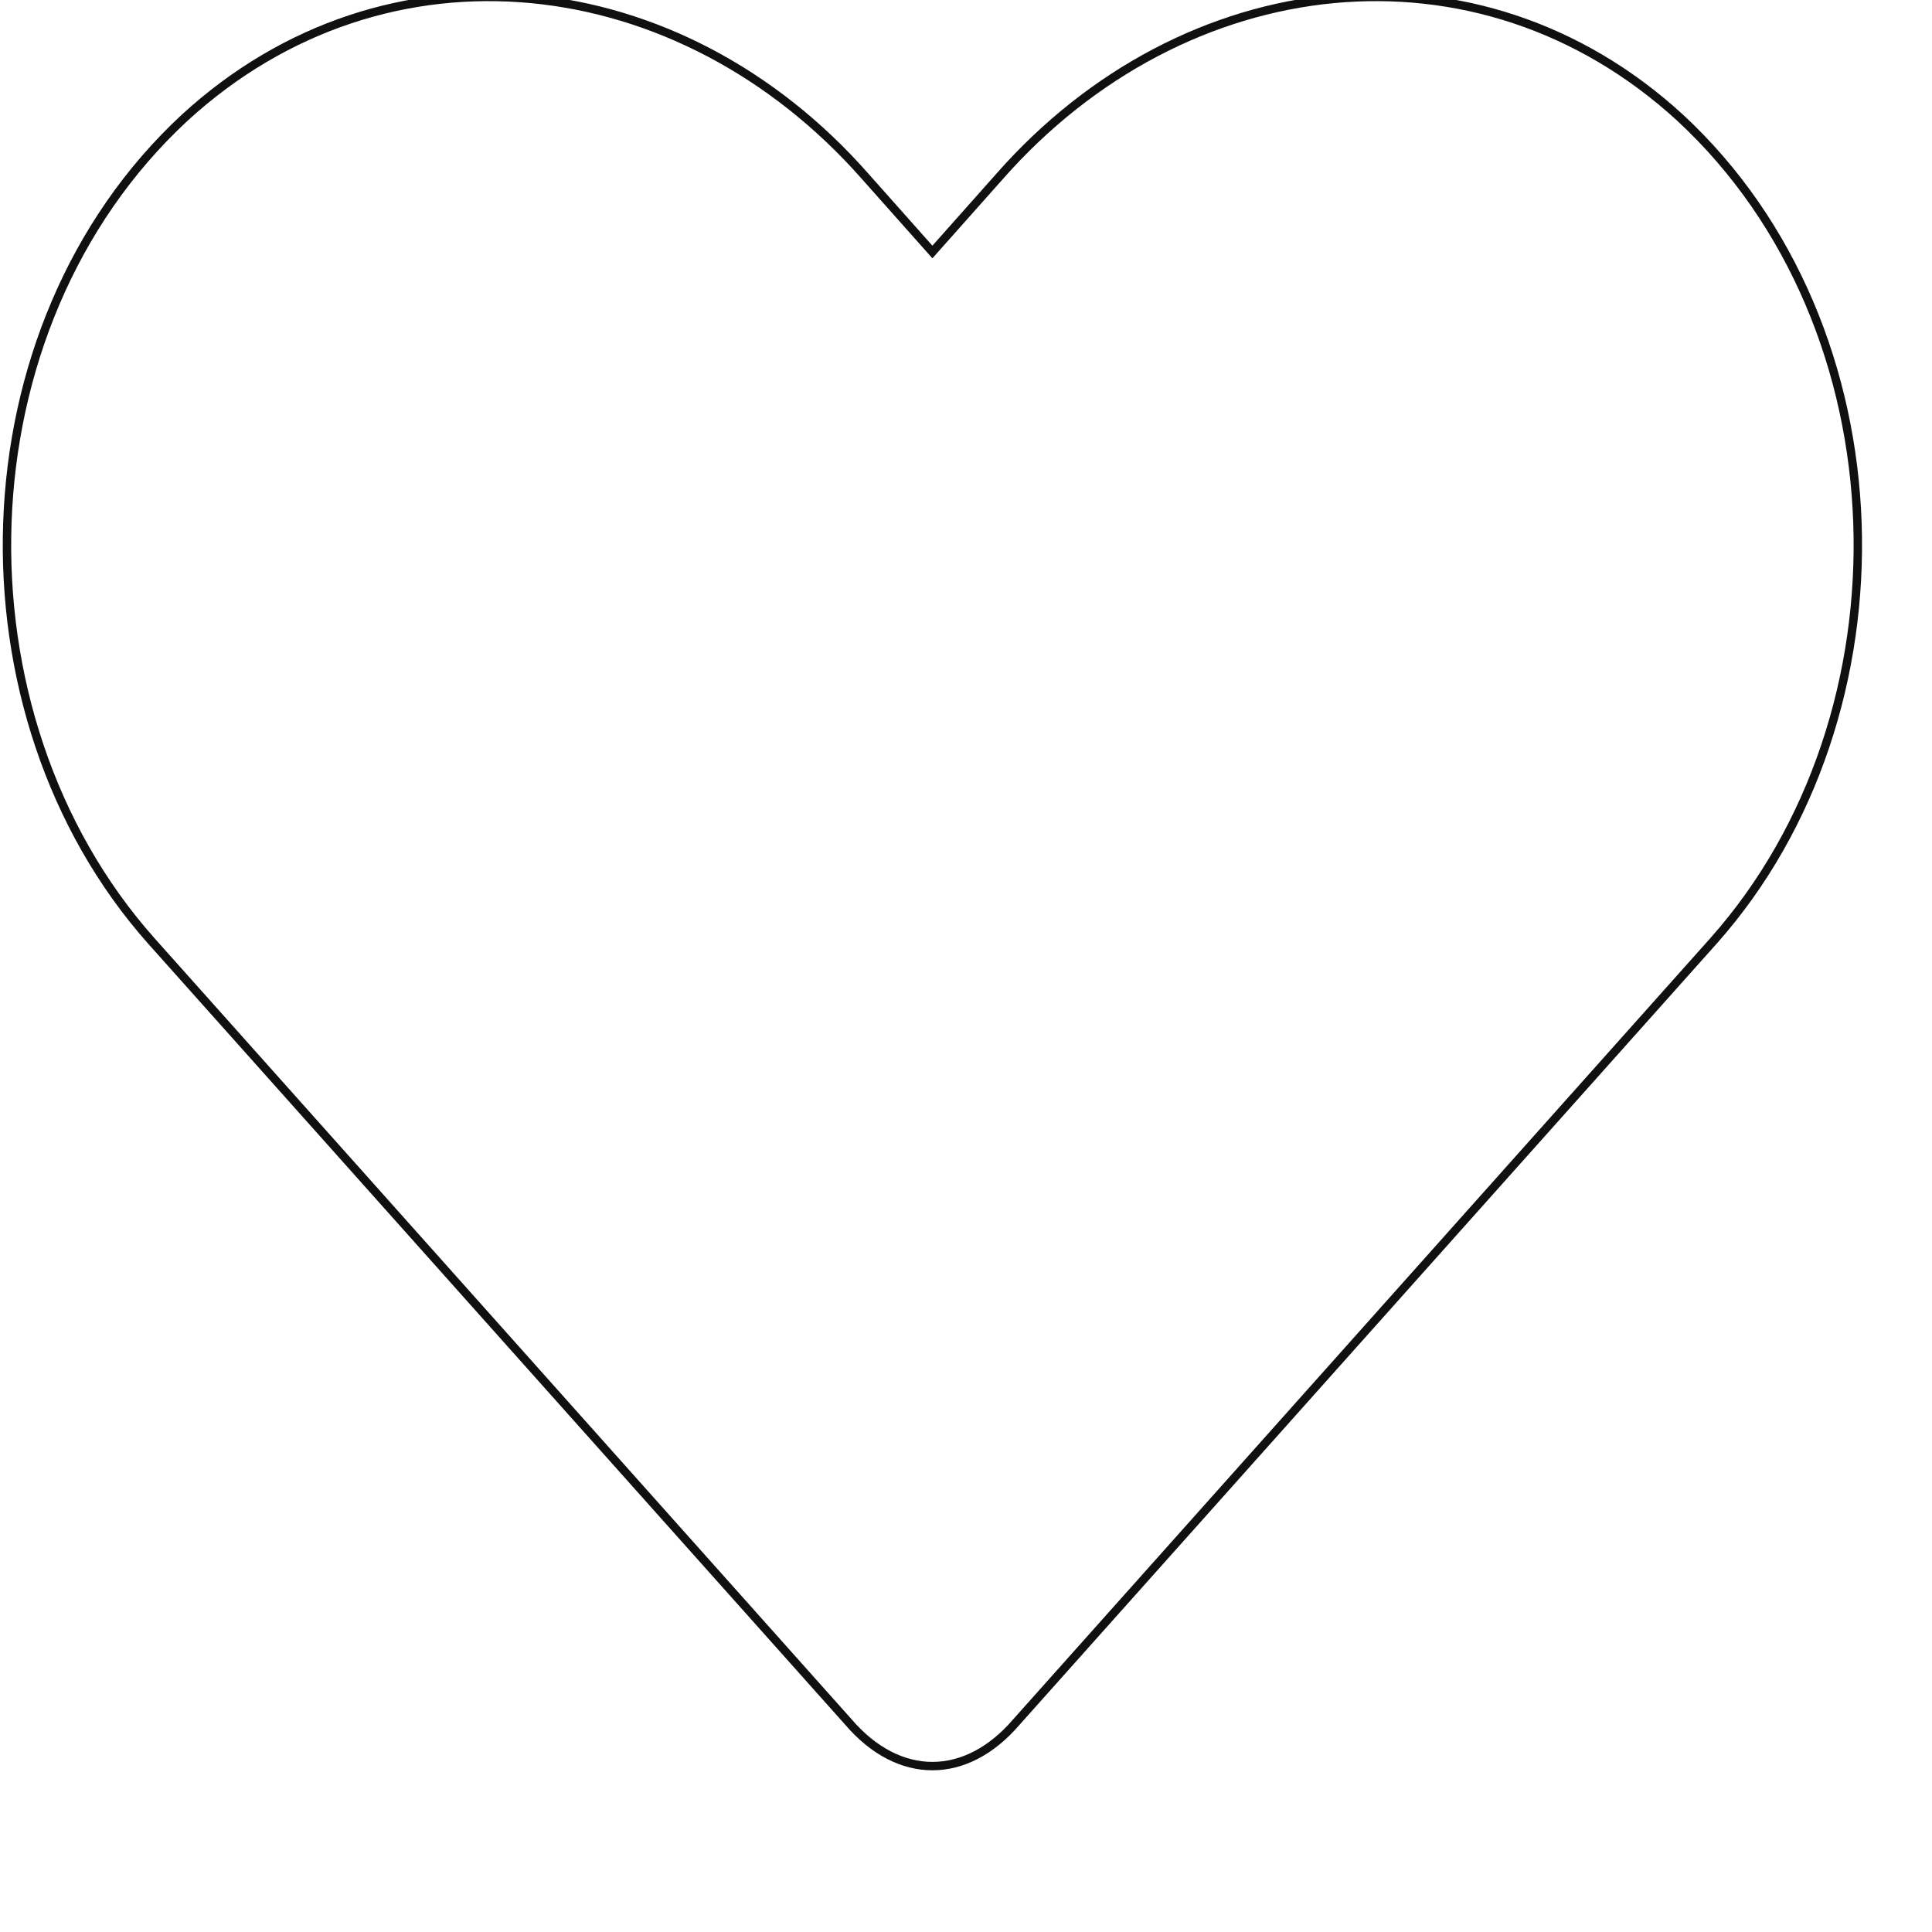
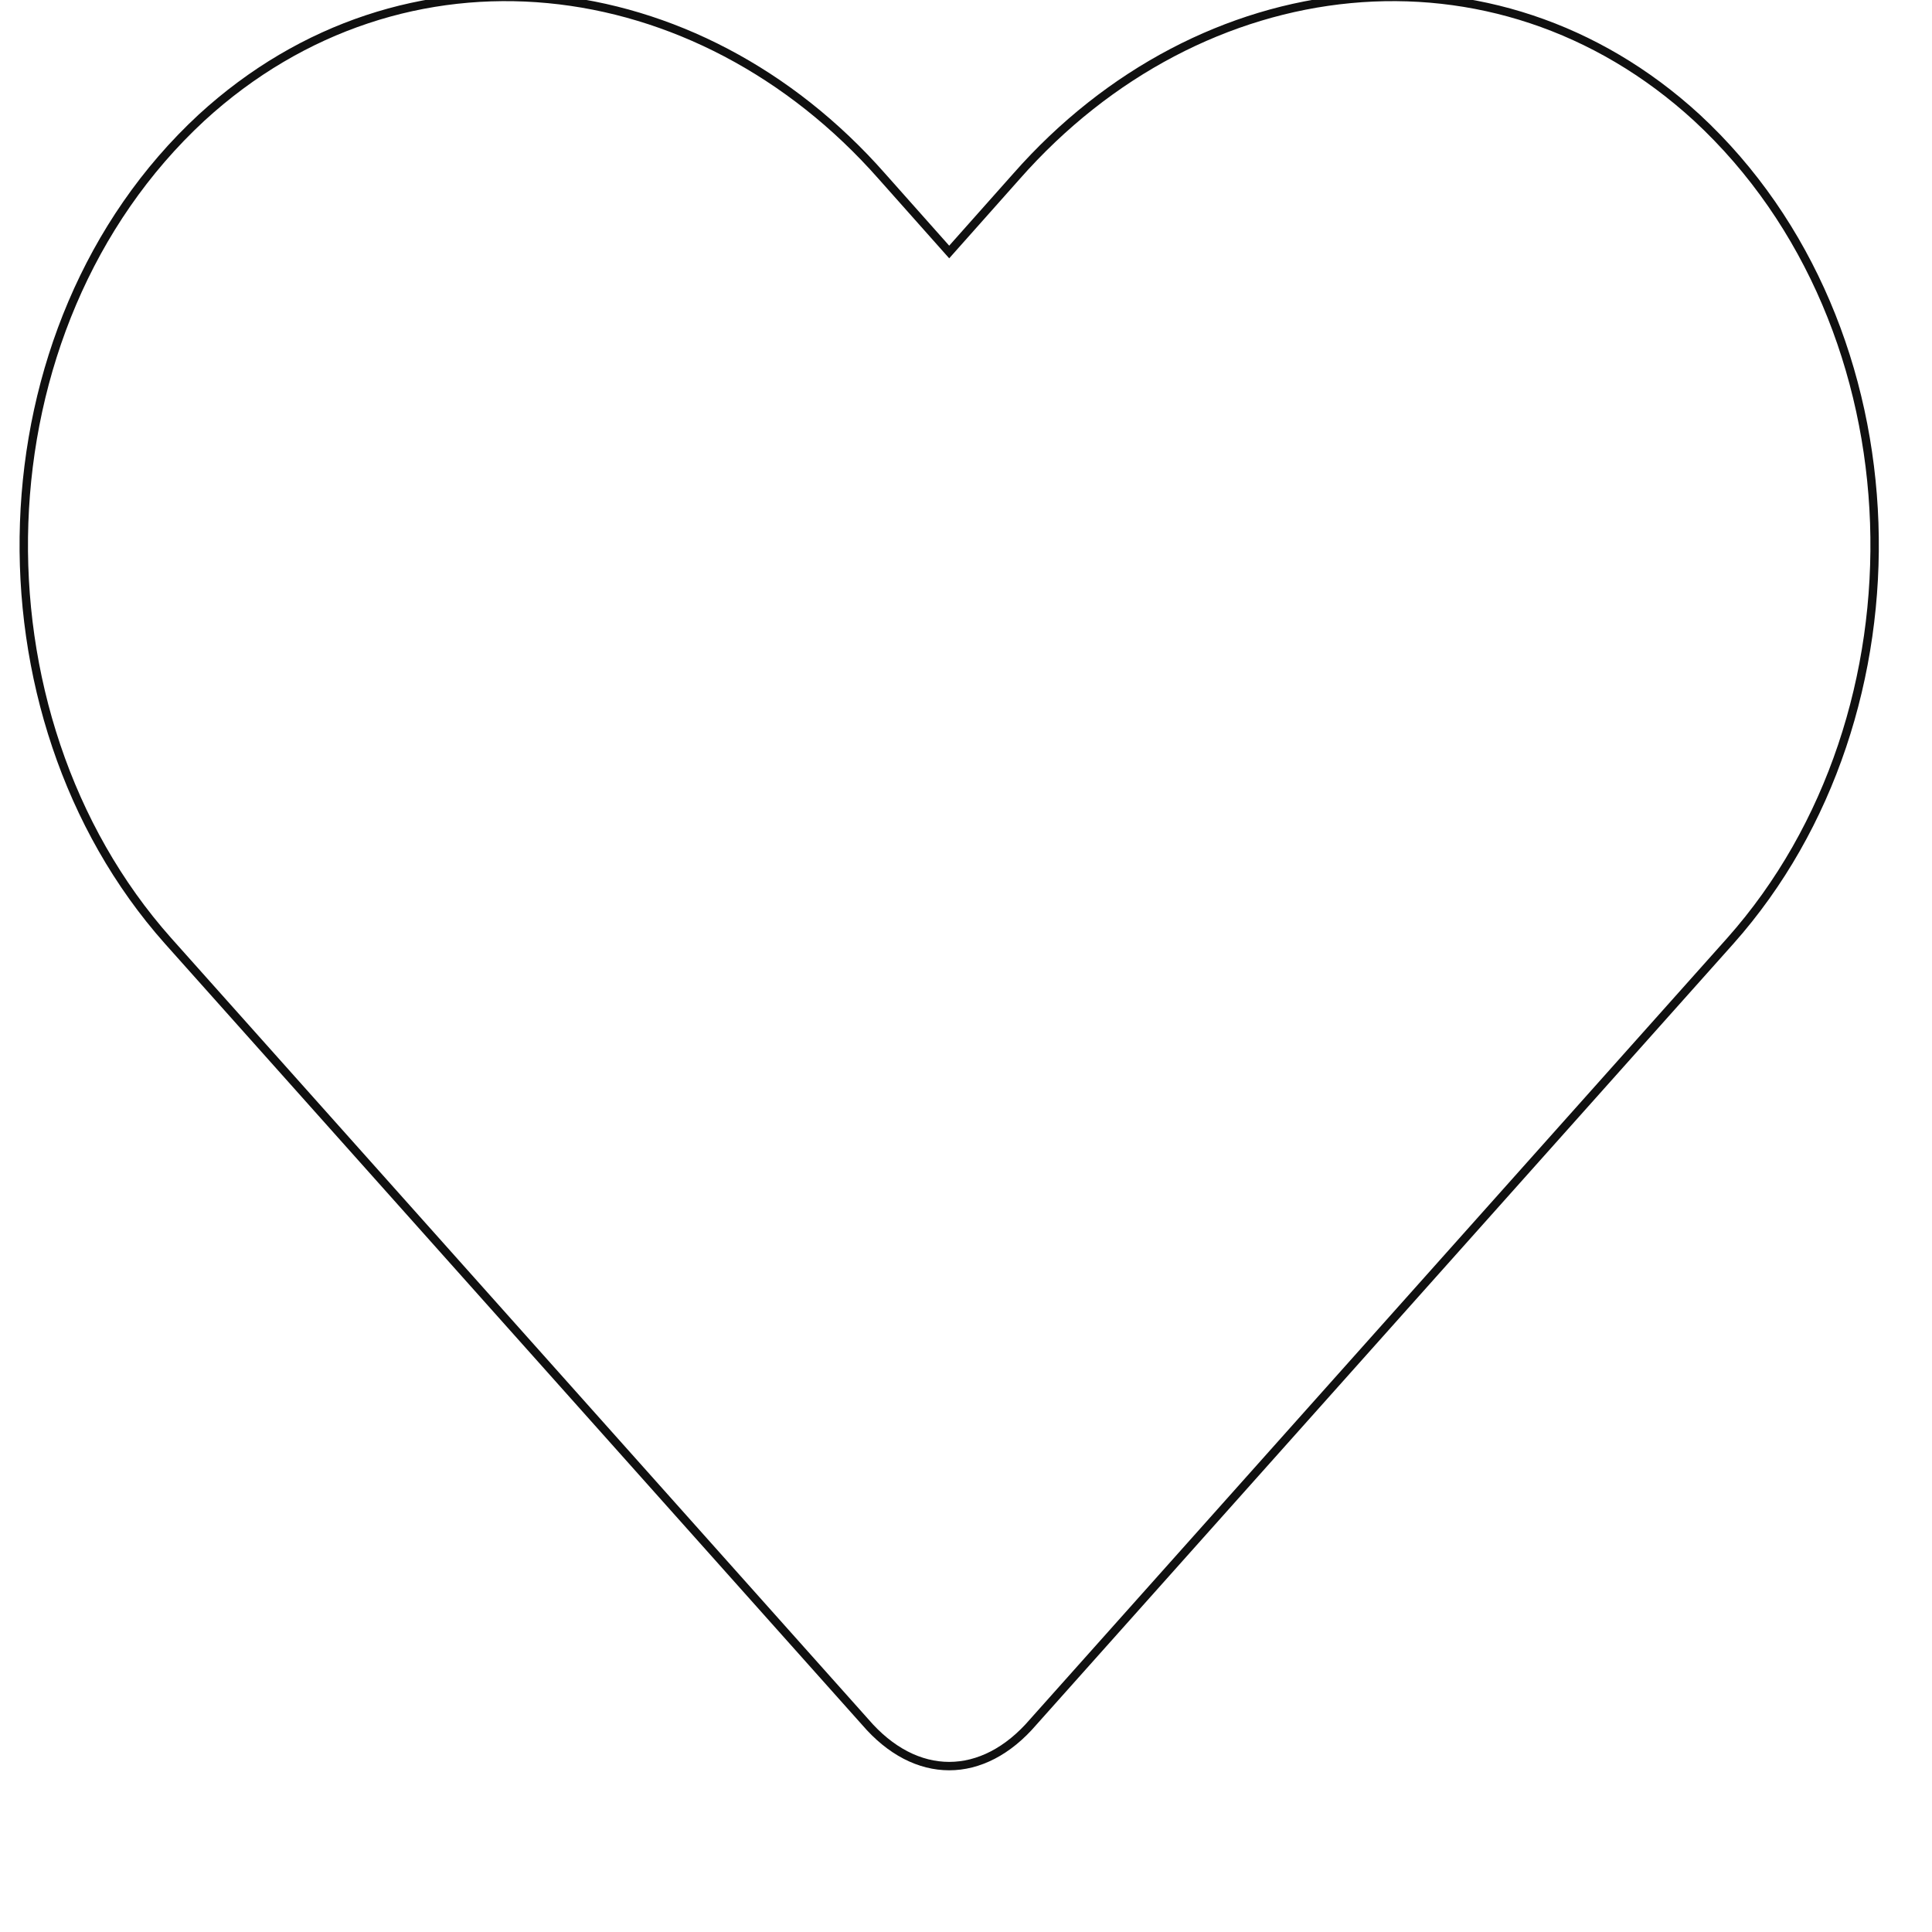
<svg xmlns="http://www.w3.org/2000/svg" viewBox="0 0 230 230">
-   <path fill="none" stroke="#101010" d="m200 14c-24-22-59-18-81 7l-8 9-8-9c-22-25-57-29-81-7-27 25-28 71-4 98l83 93c6 7 14 7 20 0l83-93c24-27 23-73-4-98z" />
+   <path fill="none" stroke="#101010" d="m202 14c-24-22-59-18-81 7l-8 9-8-9c-22-25-57-29-81-7-27 25-28 71-4 98l83 93c6 7 14 7 20 0l83-93c24-27 23-73-4-98z" />
</svg>
